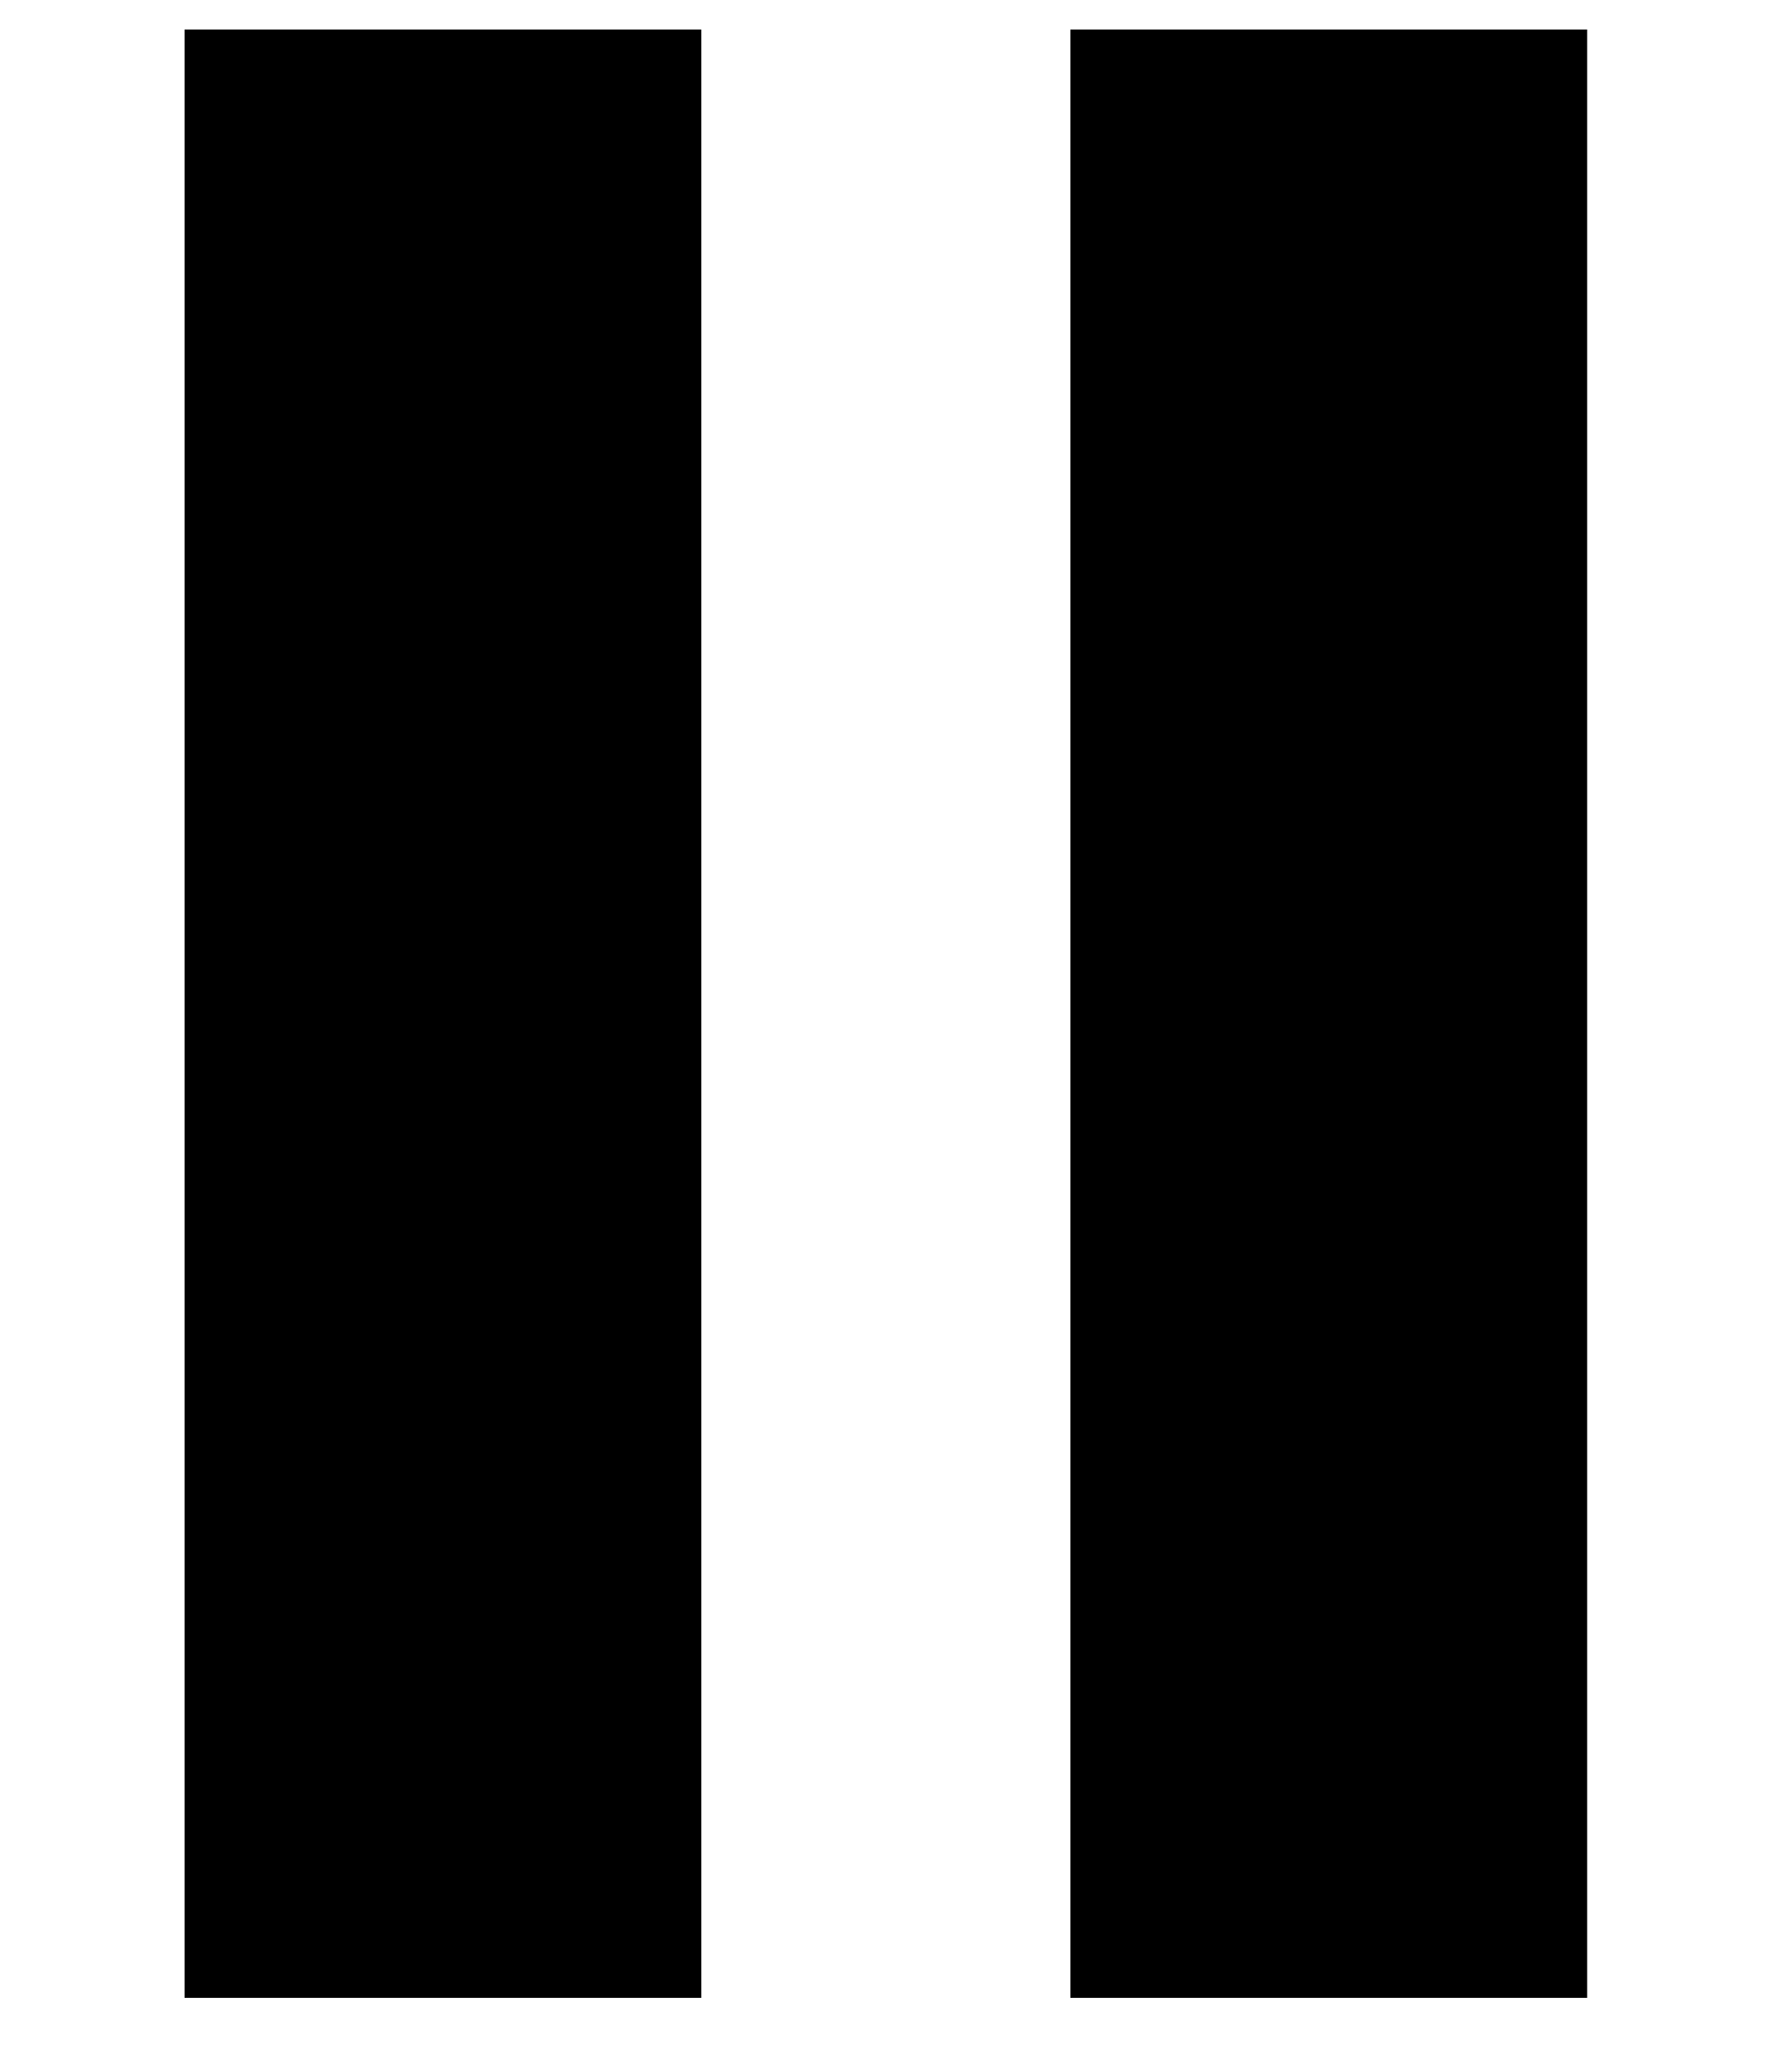
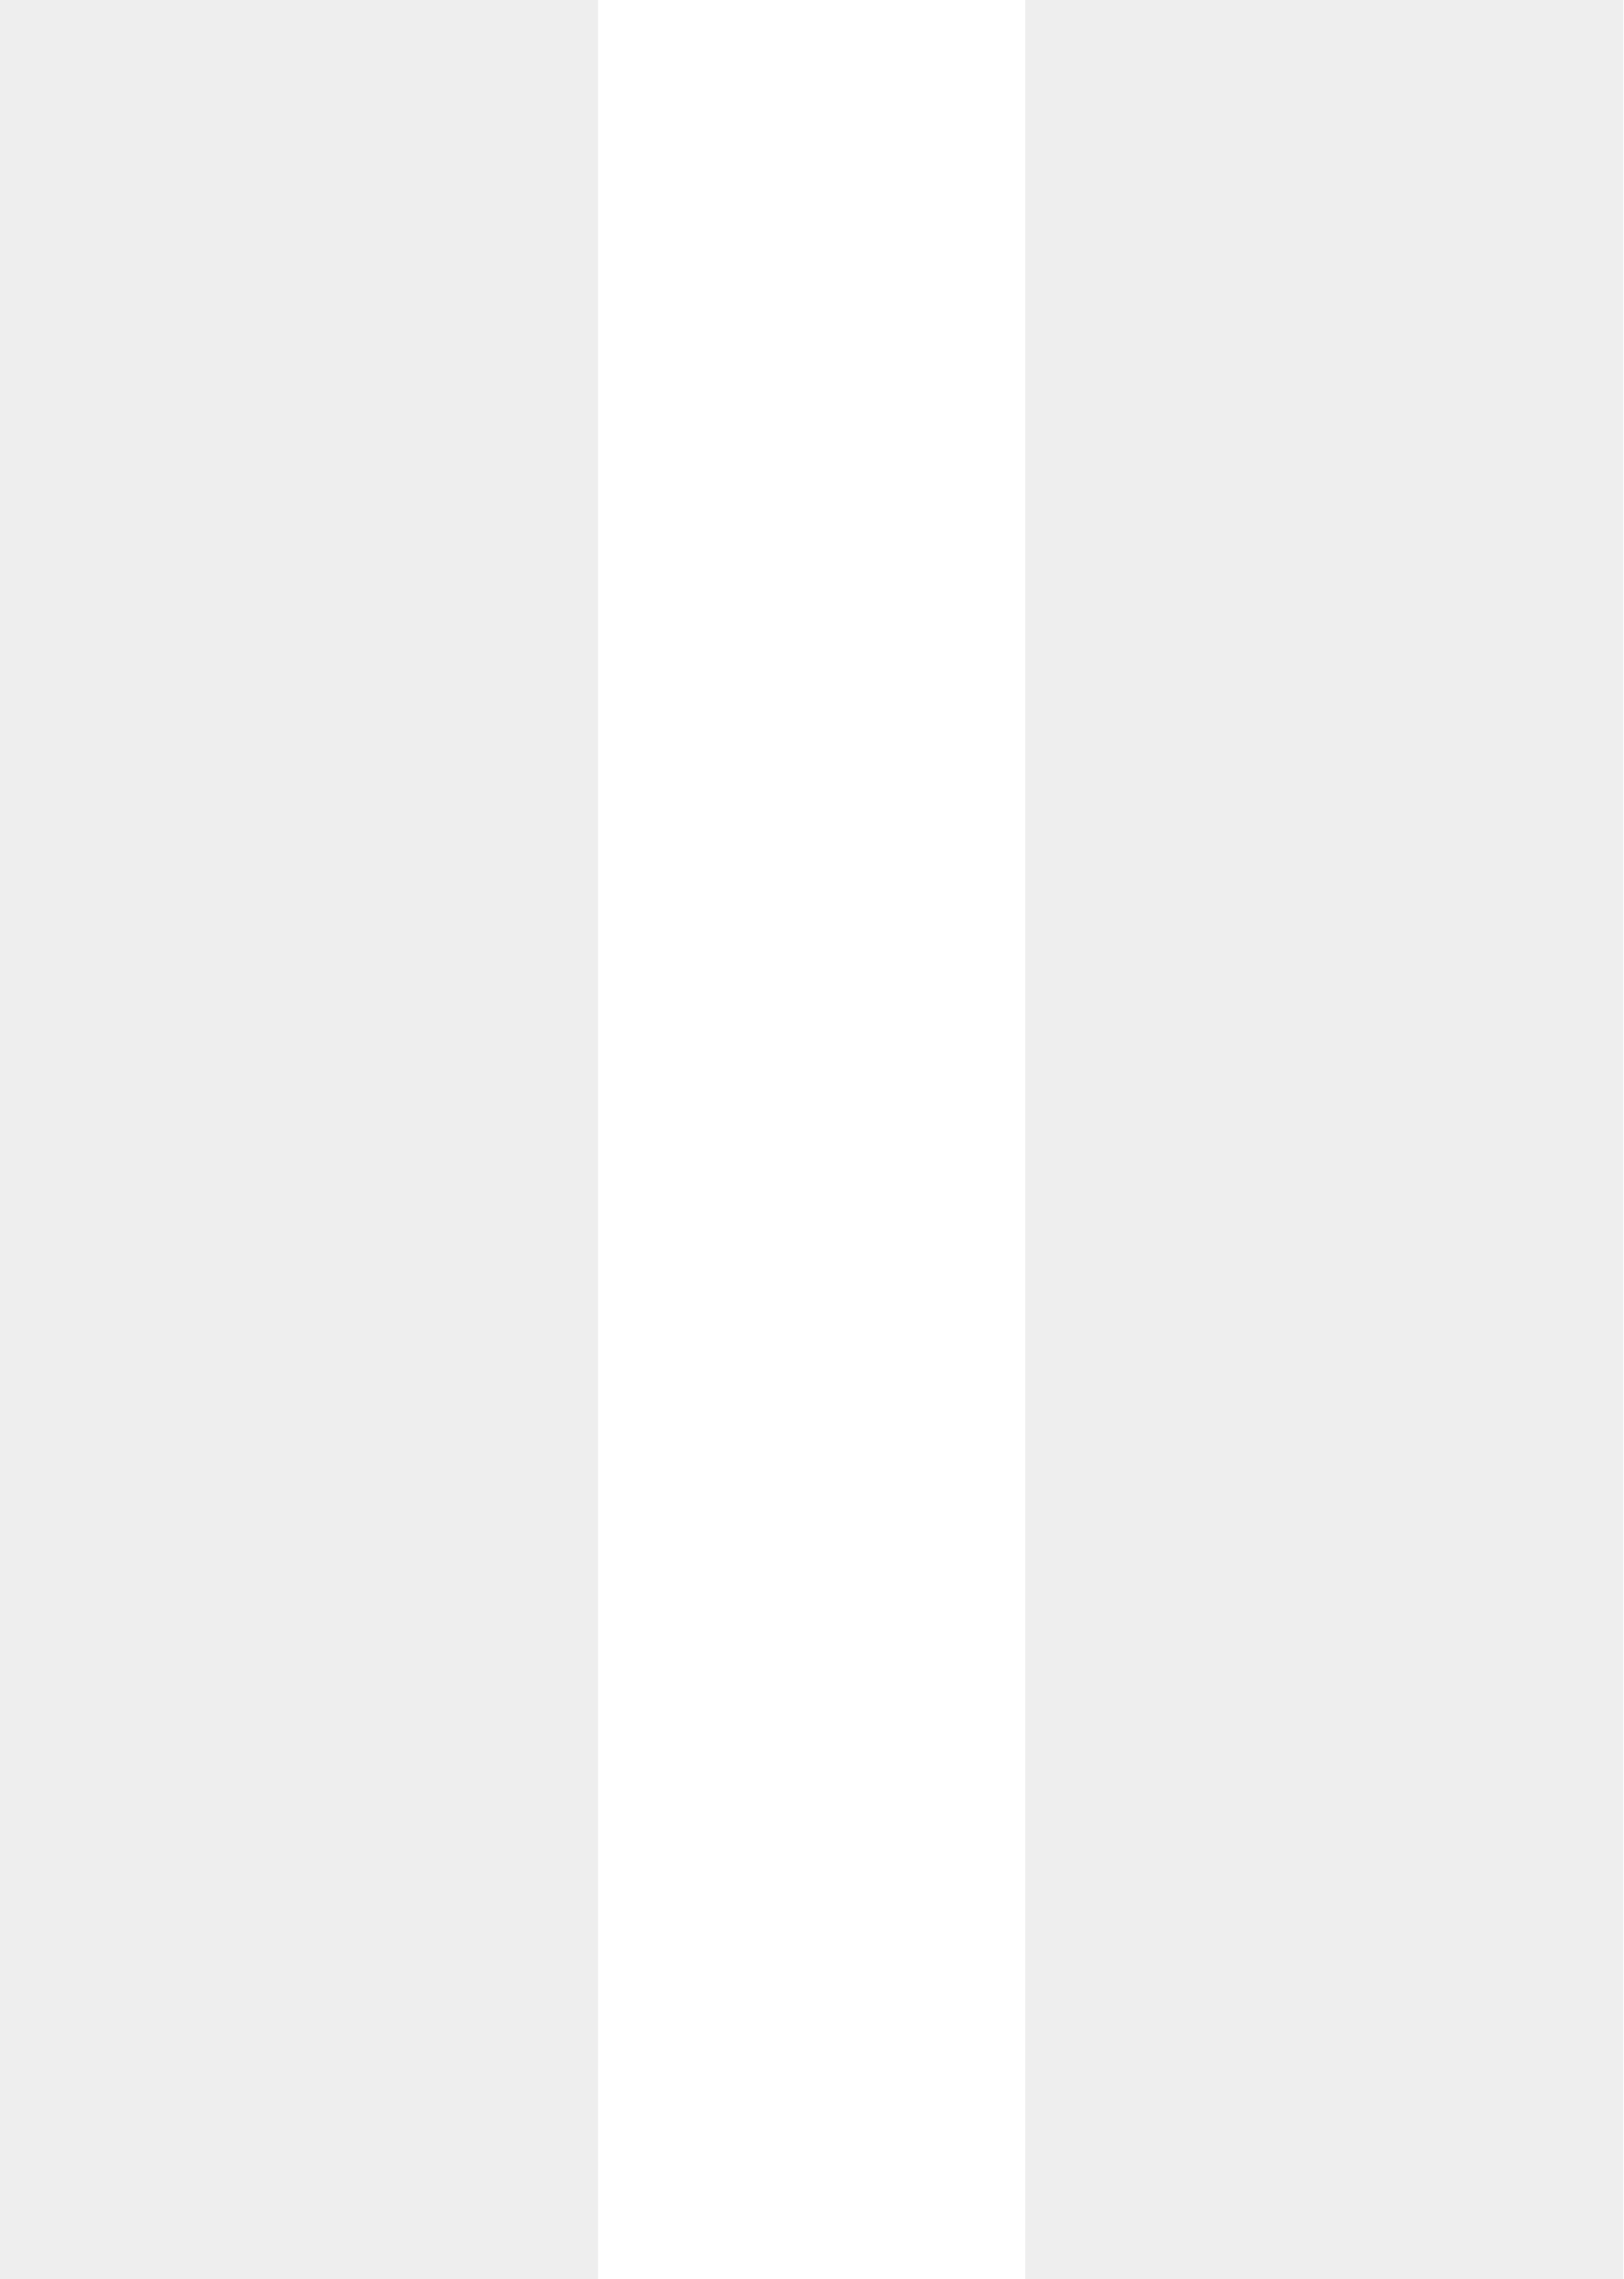
- <svg xmlns="http://www.w3.org/2000/svg" version="1.1" id="Layer_1" x="0px" y="0px" viewBox="0 0 72.8 83.4" style="enable-background:new 0 0 72.8 83.4;" xml:space="preserve">
+ <svg xmlns="http://www.w3.org/2000/svg" version="1.1" id="Layer_1" x="0px" y="0px" viewBox="0 0 57 80" style="enable-background:new 0 0 57 80;" xml:space="preserve">
+   <style type="text/css">
+ 	.st0{fill:#EEEEEE;}
+ </style>
  <g>
-     <path d="M-106.8,57.9c-0.8,0-1.7-0.7-1.7-1.7v-79c0-1.1,0.9-1.7,1.7-1.7c0.3,0,0.6,0.1,0.8,0.2l68.4,39.5c0.5,0.3,0.9,0.9,0.9,1.5   s-0.3,1.2-0.9,1.5l-68.4,39.5C-106.2,57.8-106.5,57.9-106.8,57.9C-106.8,57.9-106.8,57.9-106.8,57.9z" />
-     <path d="M-106.8-24c0.2,0,0.4,0.1,0.6,0.2l68.4,39.5c0.5,0.3,0.6,0.8,0.6,1s-0.1,0.7-0.6,1l-68.4,39.5c-0.2,0.1-0.4,0.2-0.6,0.2   c-0.6,0-1.2-0.5-1.2-1.2v-79C-108-23.5-107.4-24-106.8-24 M-106.8-25c-1.2,0-2.2,0.9-2.2,2.2v79c0,1.3,1.1,2.2,2.2,2.2   c0.4,0,0.7-0.1,1.1-0.3l68.4-39.5c1.5-0.8,1.5-3,0-3.8l-68.4-39.5C-106-24.9-106.4-25-106.8-25L-106.8-25z" />
-   </g>
-   <g>
-     <rect x="8.1" y="1.7" width="19.9" height="78.9" />
-     <path d="M27.4,2.3v77.8H8.6V2.3H27.4 M28.5,1.2h-21v80h21V1.2L28.5,1.2z" />
-   </g>
-   <g>
-     <rect x="44.1" y="1.7" width="19.9" height="78.9" />
-     <path d="M63.4,2.3v77.8H44.6V2.3H63.4 M64.5,1.2h-21v80h21V1.2L64.5,1.2z" />
+     <g>
+       <rect x="0.6" y="0.5" class="st0" width="19.9" height="78.9" />
+       <path class="st0" d="M19.9,1.1v77.8H1.1V1.1H19.9 M21,0H0v80h21V0L21,0z" />
+     </g>
+     <g>
+       <rect x="36.6" y="0.5" class="st0" width="19.9" height="78.9" />
+       <path class="st0" d="M55.9,1.1v77.8H37.1V1.1H55.9 M57,0H36v80h21V0L57,0z" />
+     </g>
  </g>
</svg>
